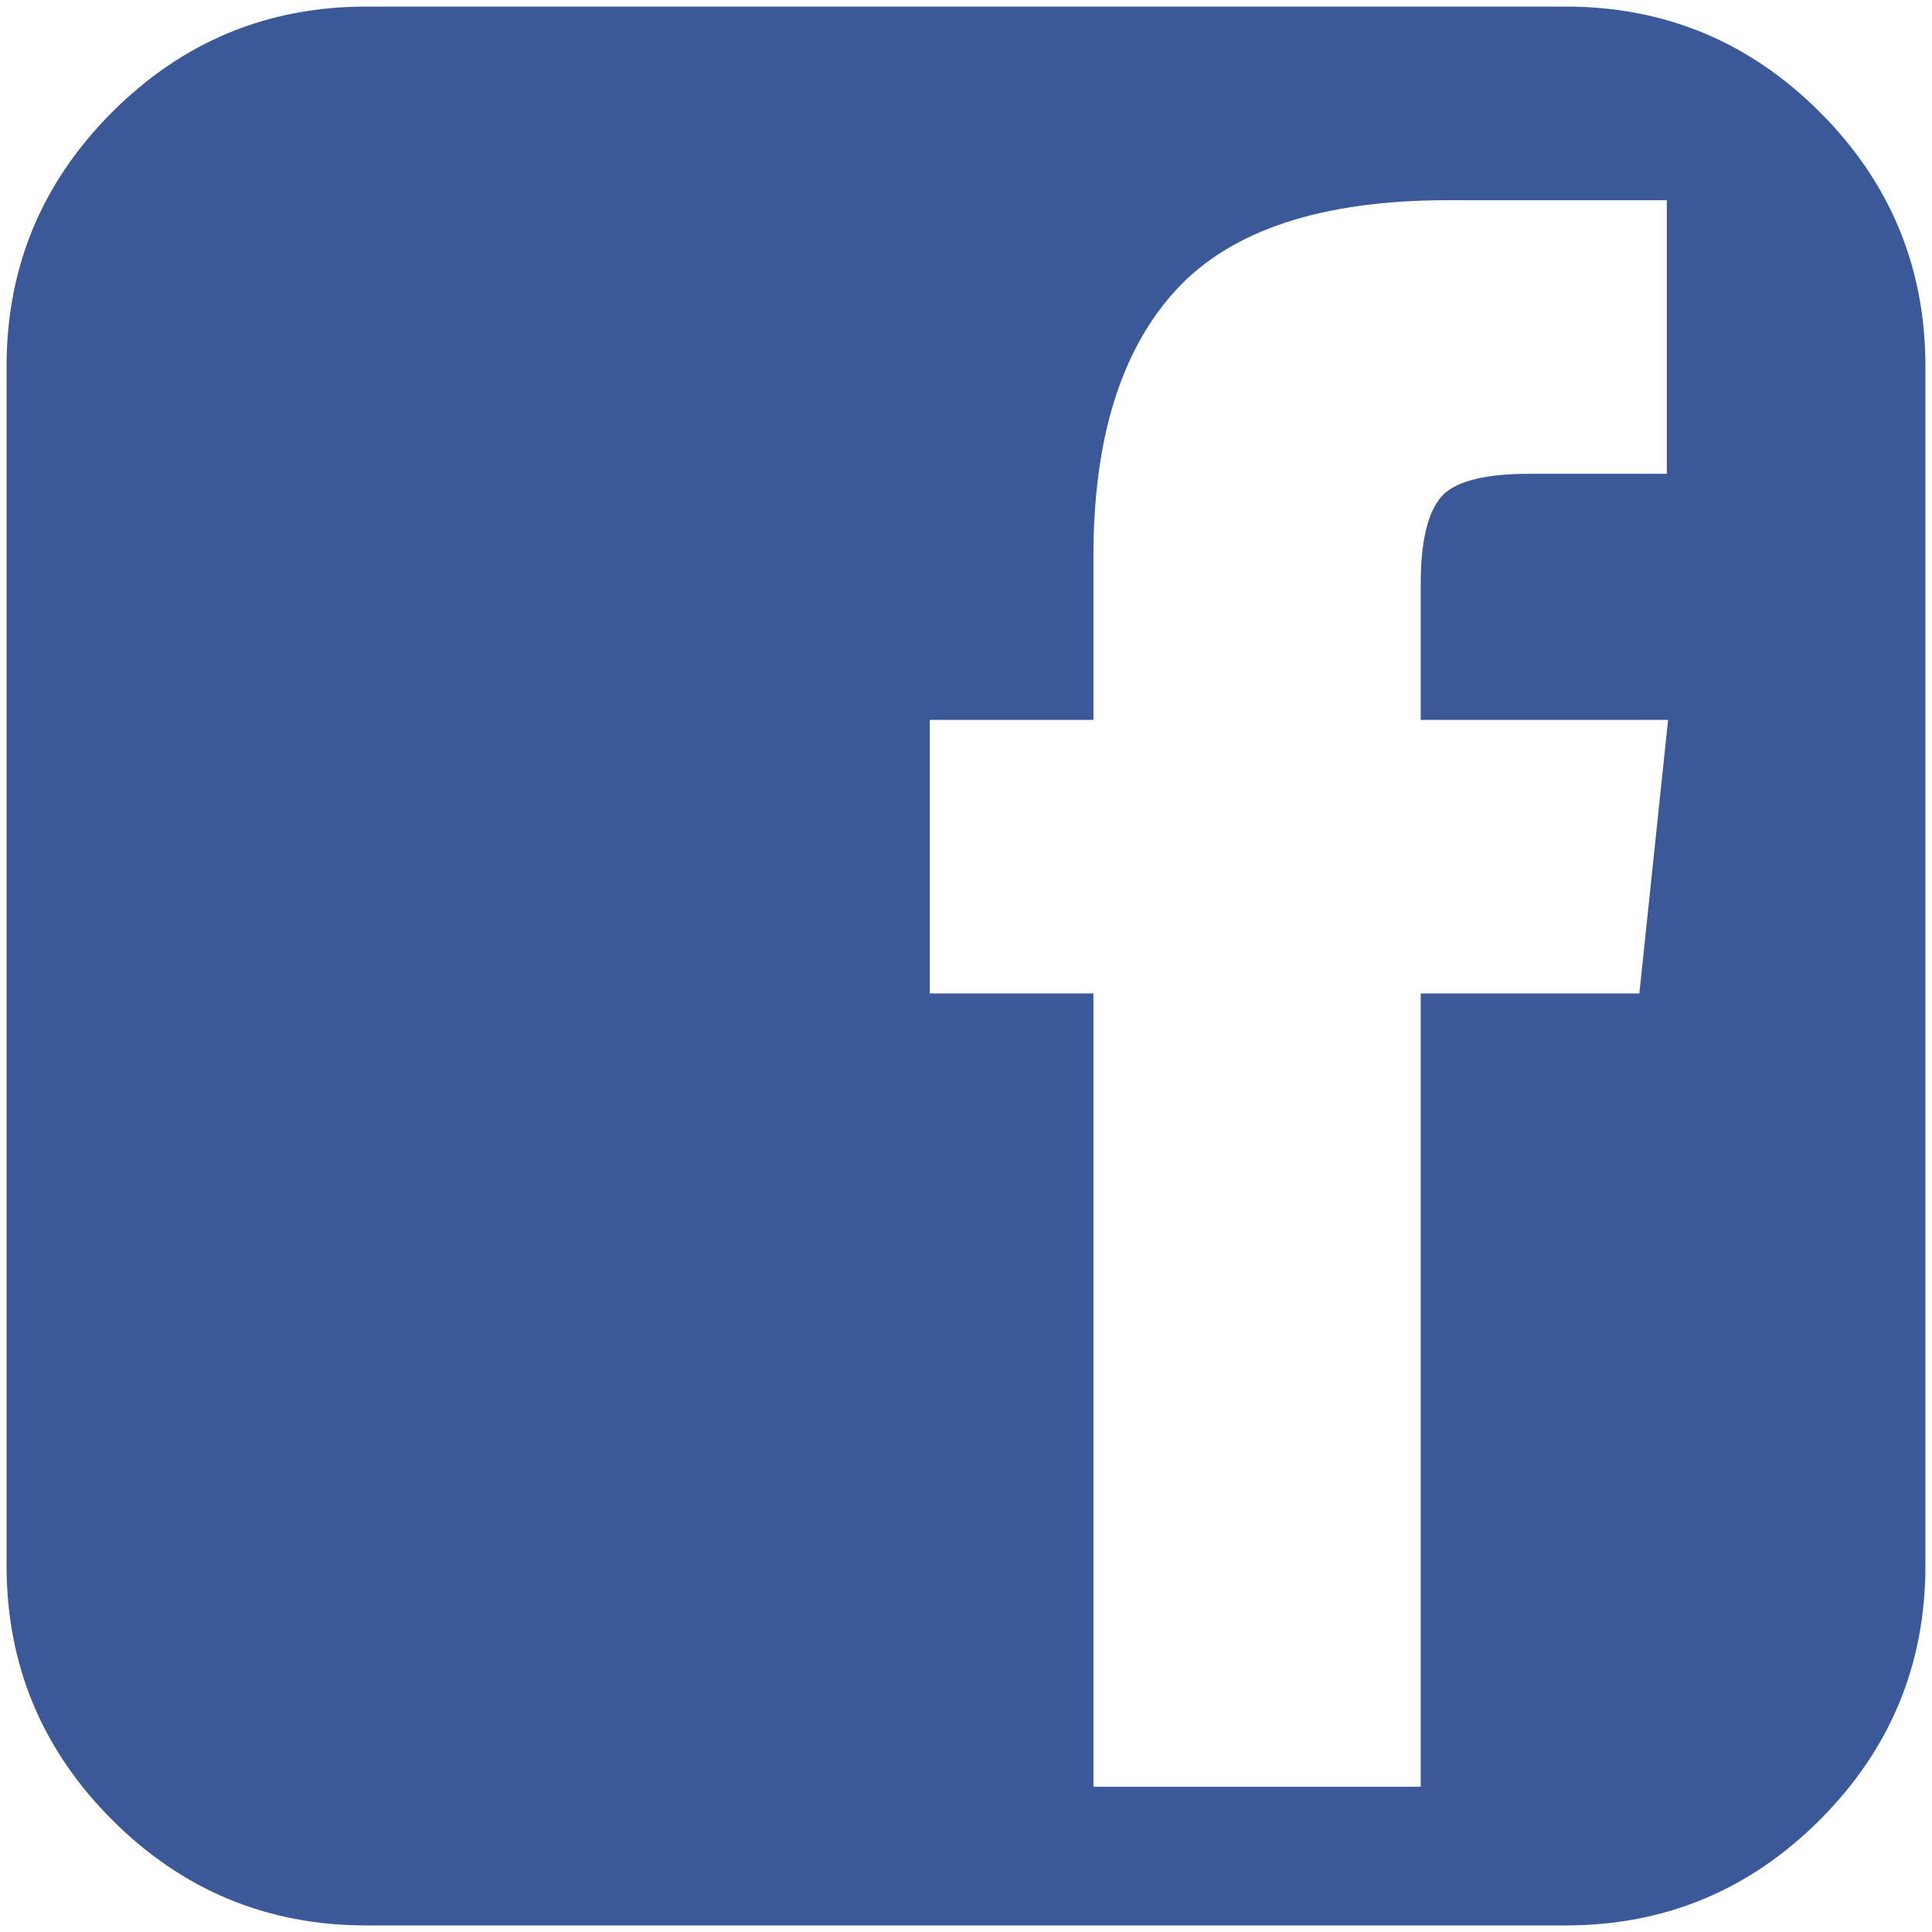
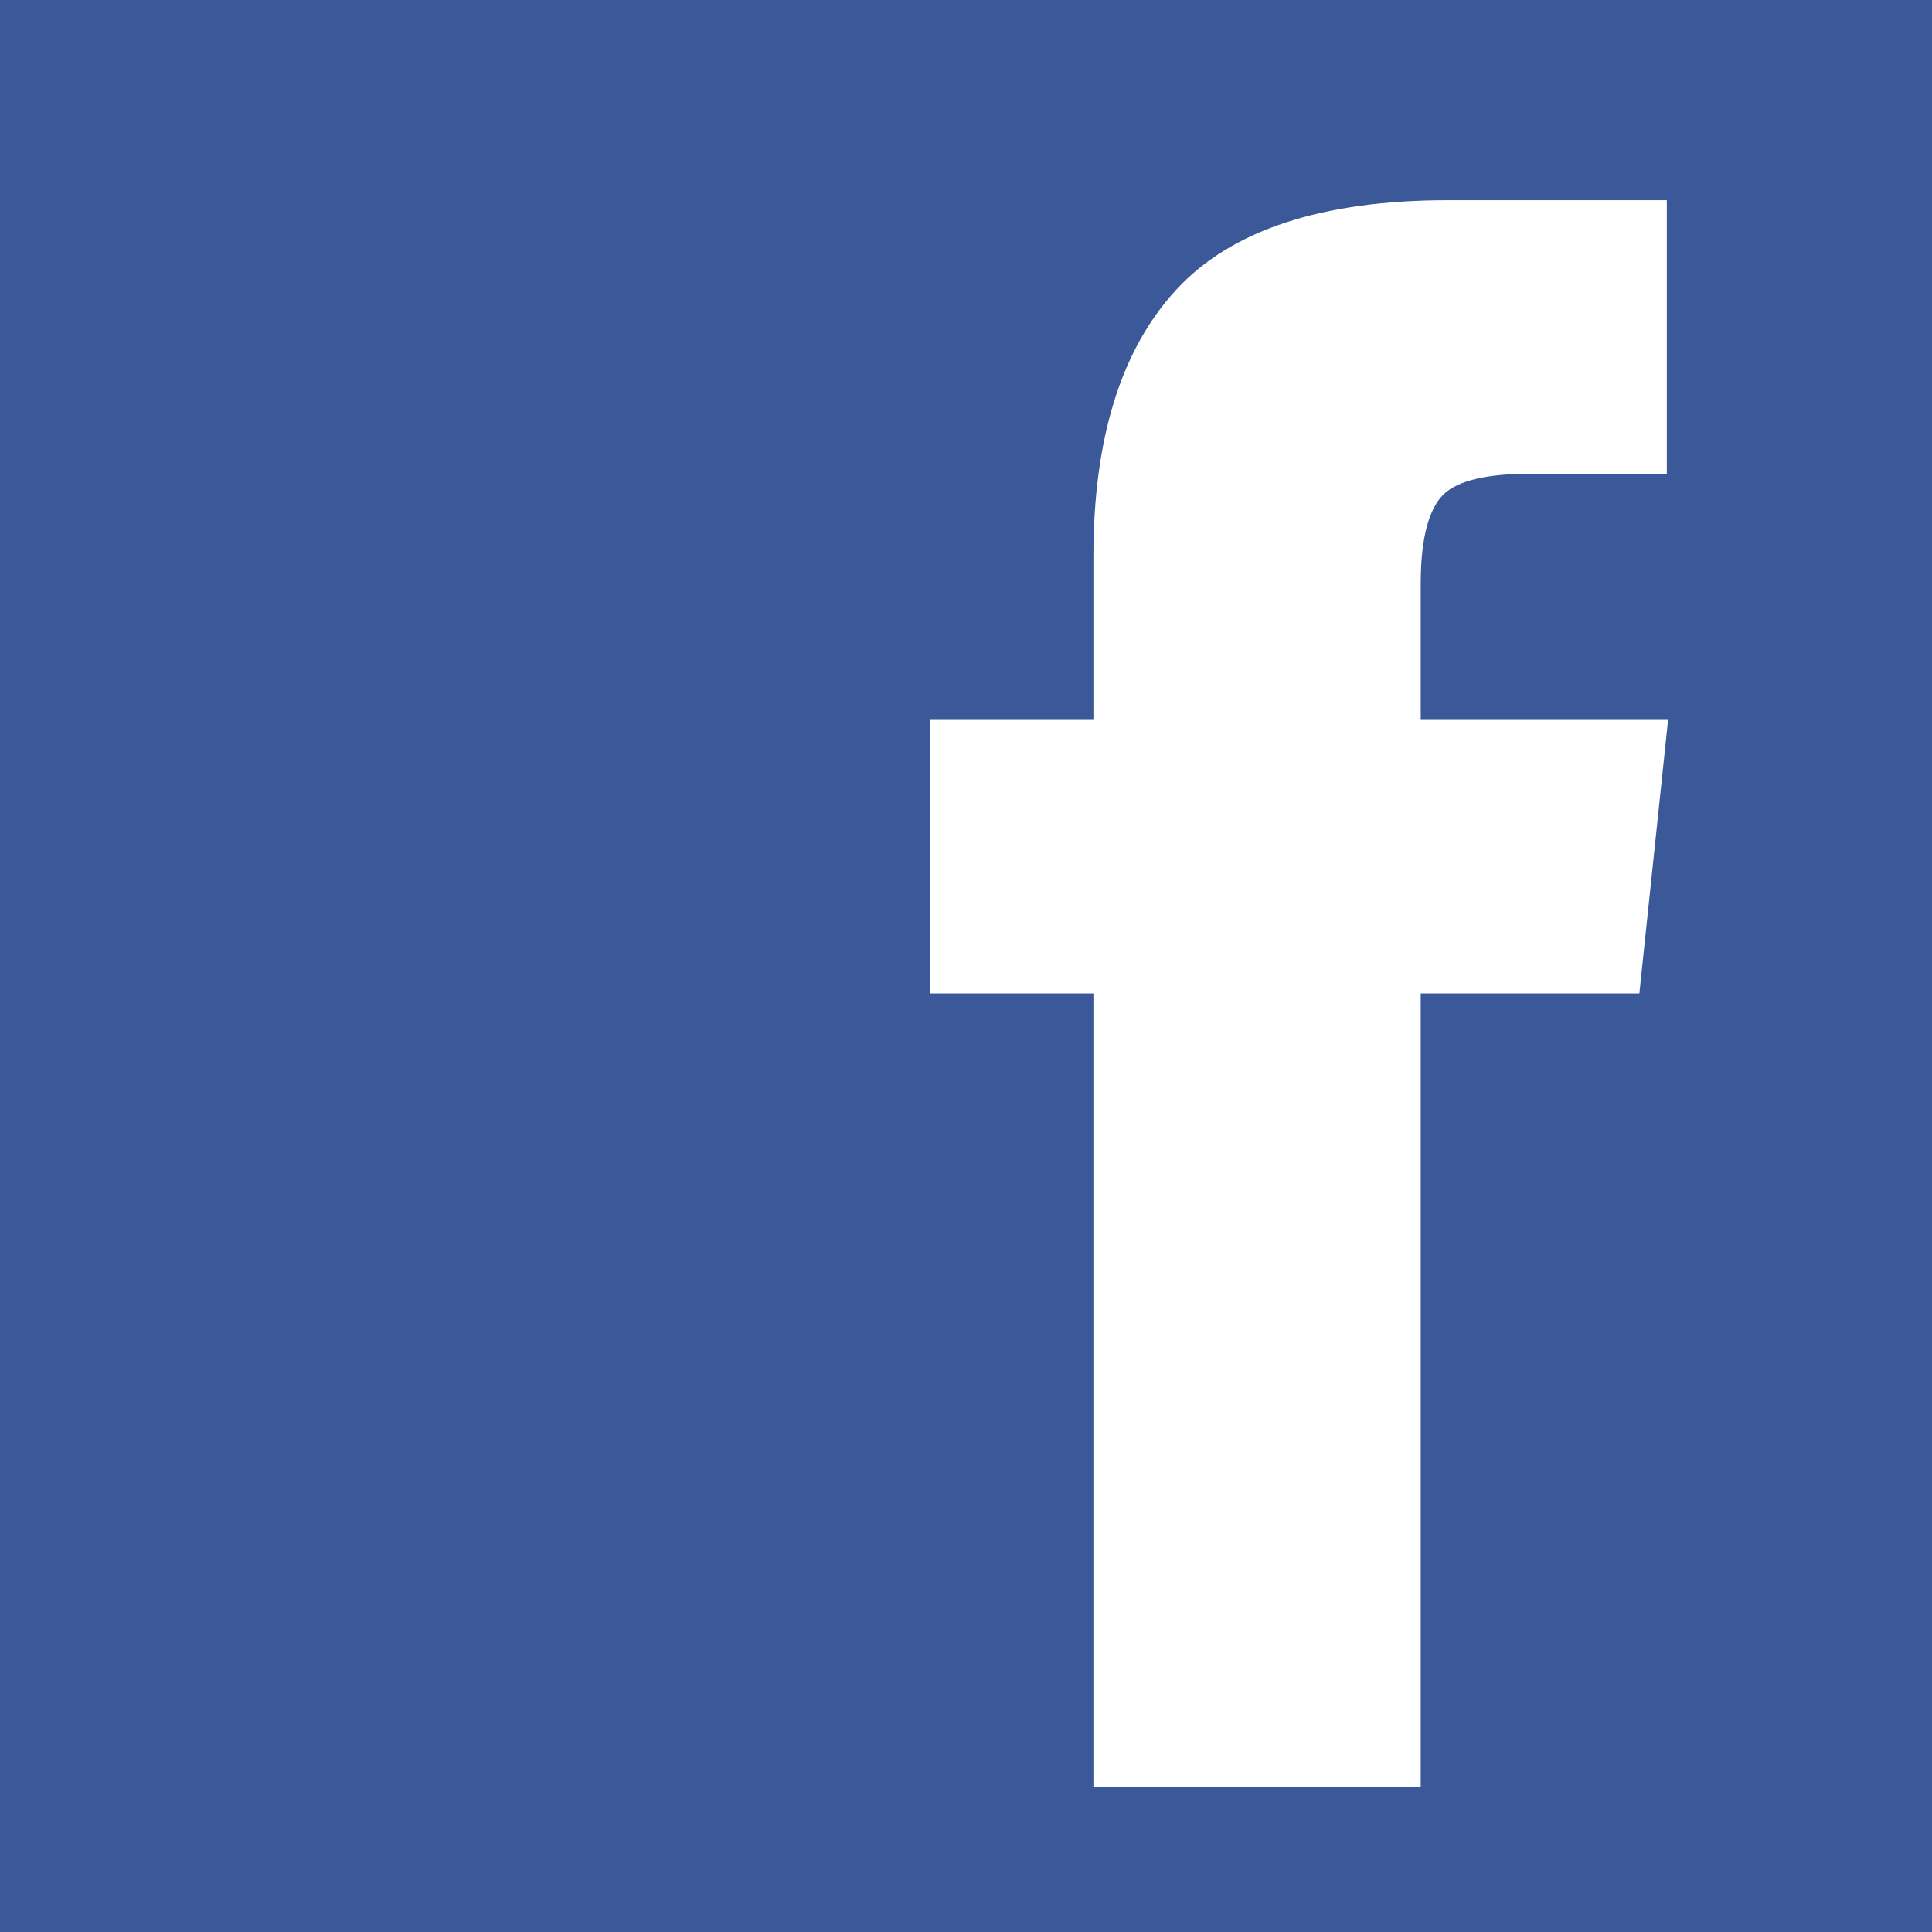
<svg xmlns="http://www.w3.org/2000/svg" width="126px" height="126px" viewBox="0 0 126 126" version="1.1">
  <defs />
  <g id="Page-1" stroke="none" stroke-width="1" fill="none" fill-rule="evenodd">
    <g id="facebook" fill="#3B5998">
      <g id="Page-1">
        <g id="facebook">
          <g id="facebook26">
            <g id="Shape">
-               <path d="M118.686,7.313 C114.098,2.724 108.571,0.429 102.108,0.429 L23.893,0.429 C17.43,0.429 11.903,2.724 7.313,7.313 C2.724,11.903 0.429,17.43 0.429,23.893 L0.429,102.107 C0.429,108.57 2.724,114.097 7.313,118.687 C11.903,123.277 17.43,125.572 23.893,125.572 L102.107,125.572 C108.57,125.572 114.097,123.277 118.685,118.687 C123.275,114.097 125.57,108.57 125.57,102.107 L125.57,23.893 C125.57,17.43 123.275,11.902 118.686,7.313 L118.686,7.313 L118.686,7.313 Z M106.914,64.792 L92.656,64.792 L92.656,116.527 L71.31,116.527 L71.31,64.792 L60.637,64.792 L60.637,46.949 L71.31,46.949 L71.31,36.276 C71.31,28.617 73.103,22.833 76.687,18.922 C80.271,15.011 86.191,13.056 94.448,13.056 L108.706,13.056 L108.706,30.899 L99.745,30.899 C96.703,30.899 94.761,31.428 93.919,32.488 C93.077,33.547 92.656,35.407 92.656,38.069 L92.656,46.949 L108.788,46.949 L106.914,64.792 L106.914,64.792 L106.914,64.792 Z" />
+               <path d="M5.05151476e-15,5.05151476e-15 L126,5.05151476e-15 L126,126 L5.05151476e-15,126 L5.05151476e-15,5.05151476e-15 Z M106.914,64.792 L92.656,64.792 L92.656,116.527 L71.31,116.527 L71.31,64.792 L60.637,64.792 L60.637,46.949 L71.31,46.949 L71.31,36.276 C71.31,28.617 73.103,22.833 76.687,18.922 C80.271,15.011 86.191,13.056 94.448,13.056 L108.706,13.056 L108.706,30.899 L99.745,30.899 C96.703,30.899 94.761,31.428 93.919,32.488 C93.077,33.547 92.656,35.407 92.656,38.069 L92.656,46.949 L108.788,46.949 L106.914,64.792 L106.914,64.792 L106.914,64.792 Z" />
            </g>
          </g>
        </g>
      </g>
    </g>
  </g>
</svg>
